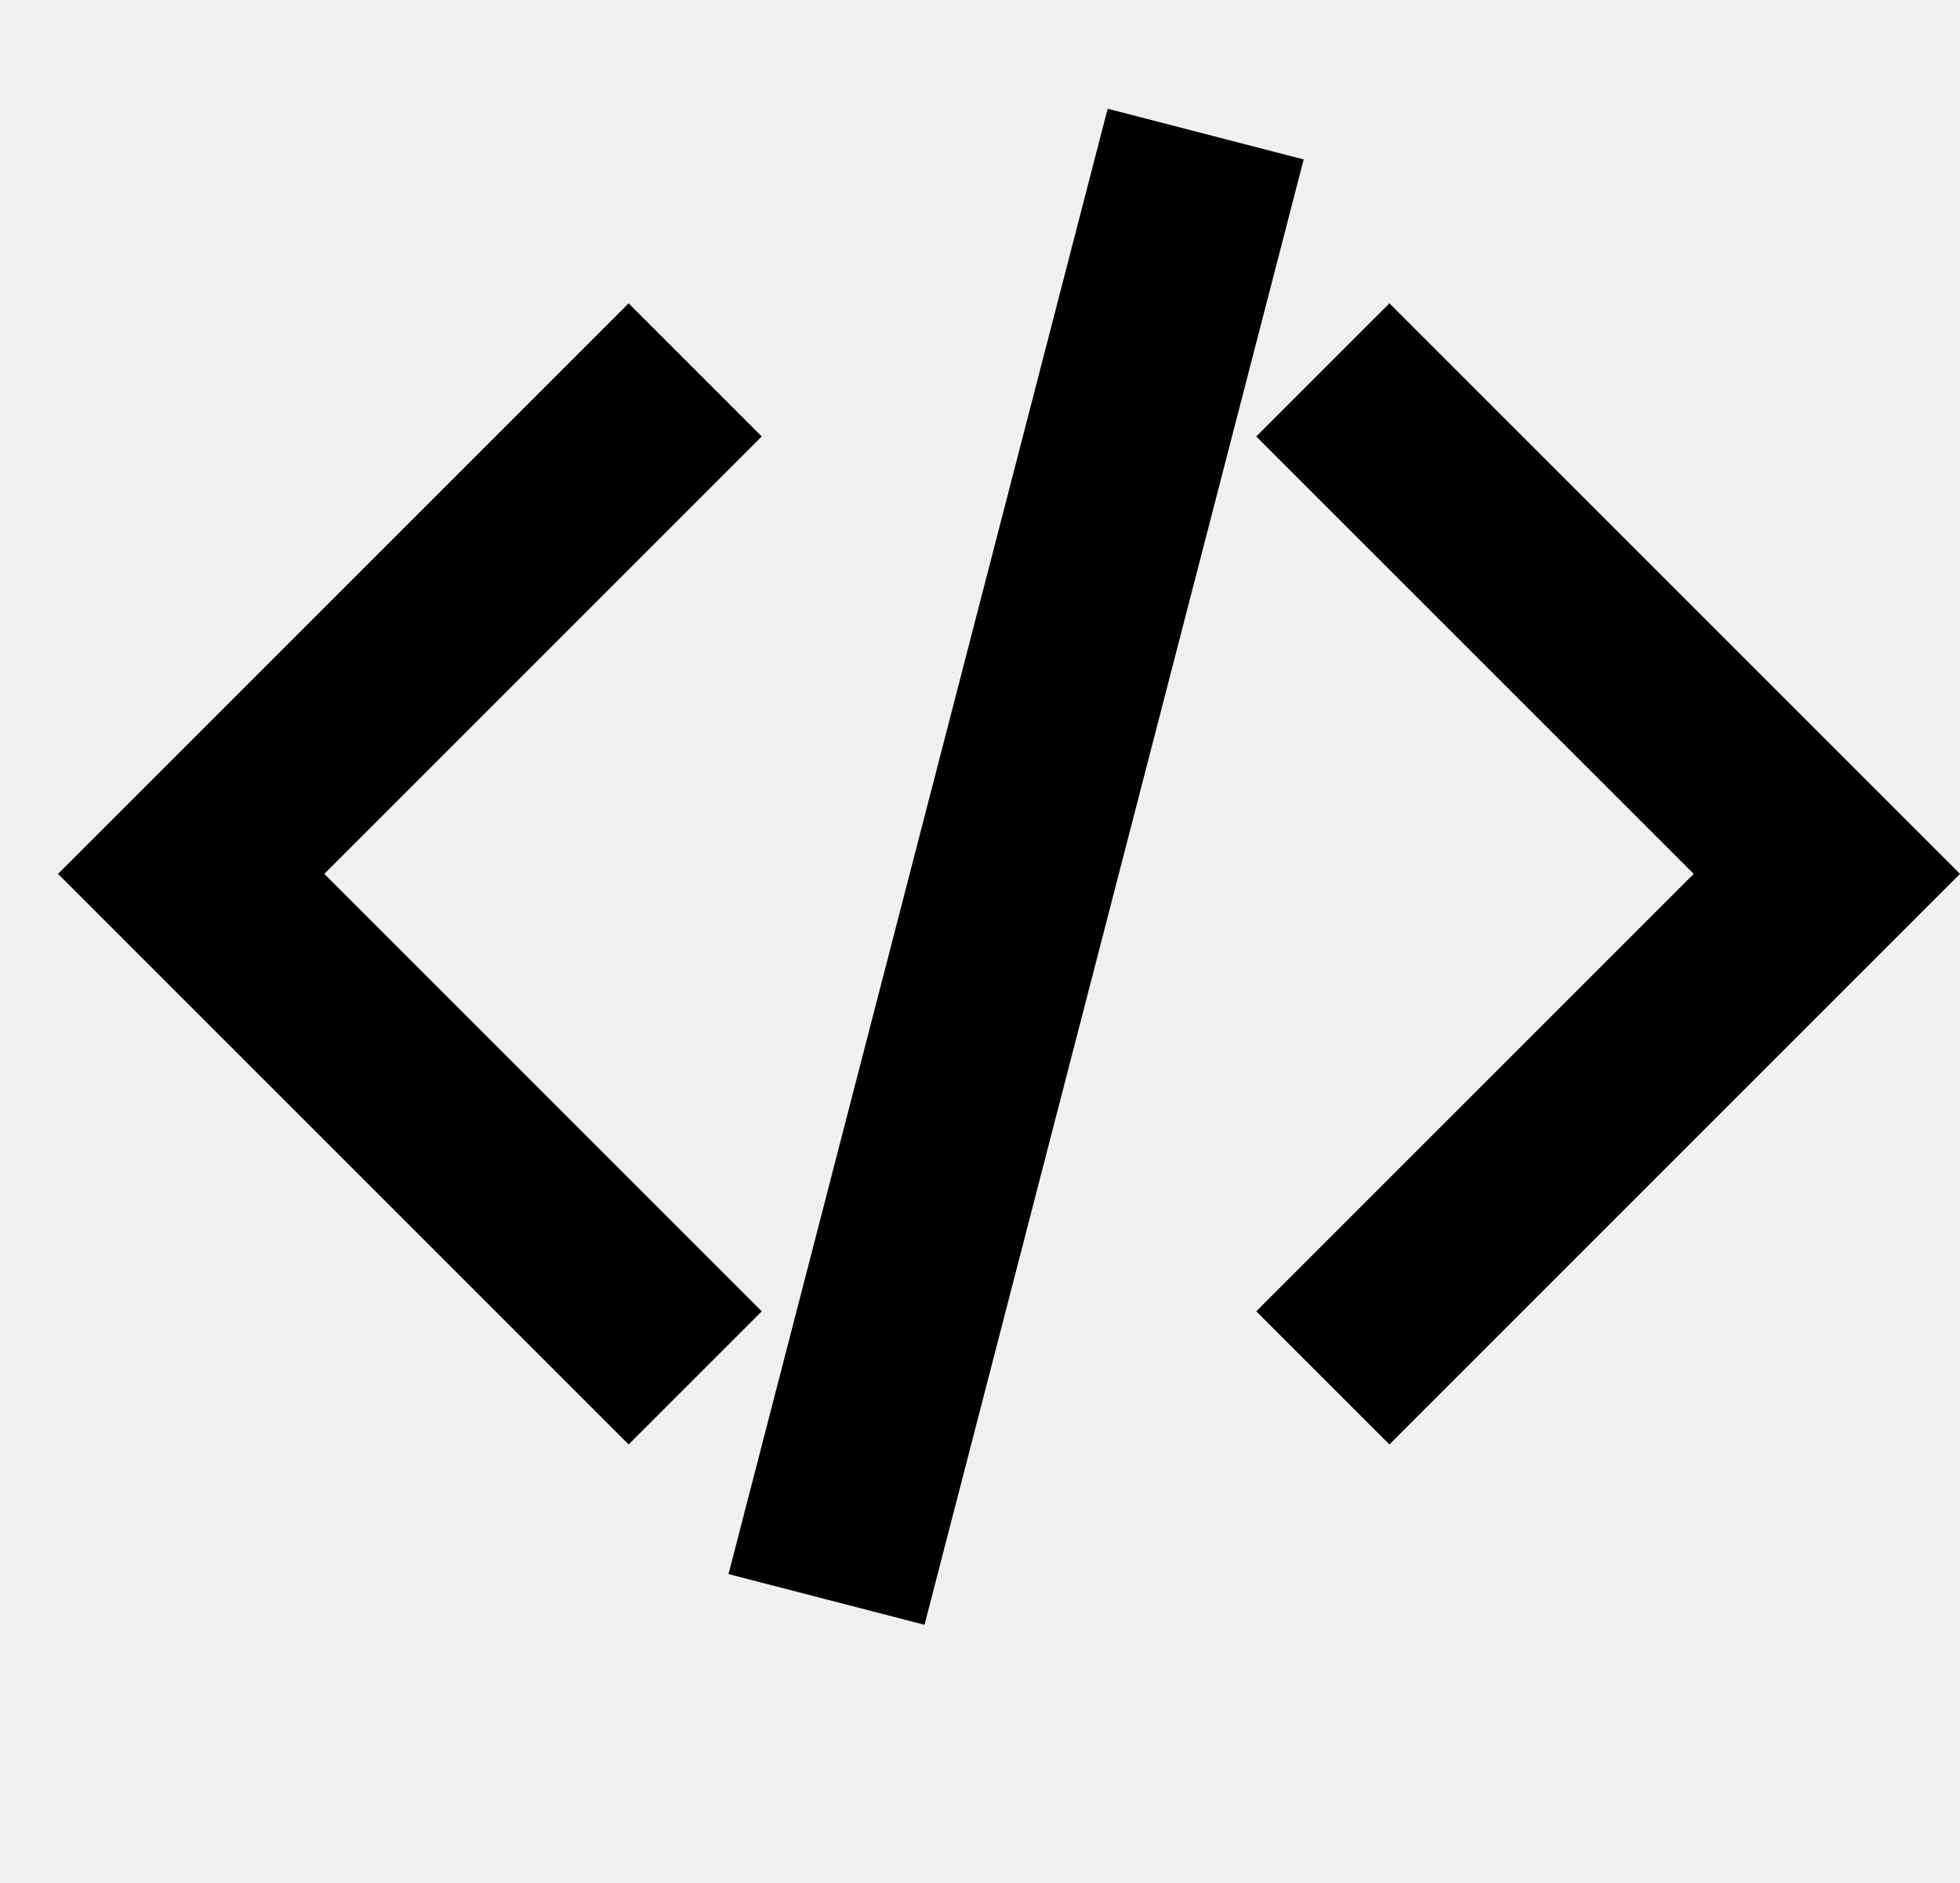
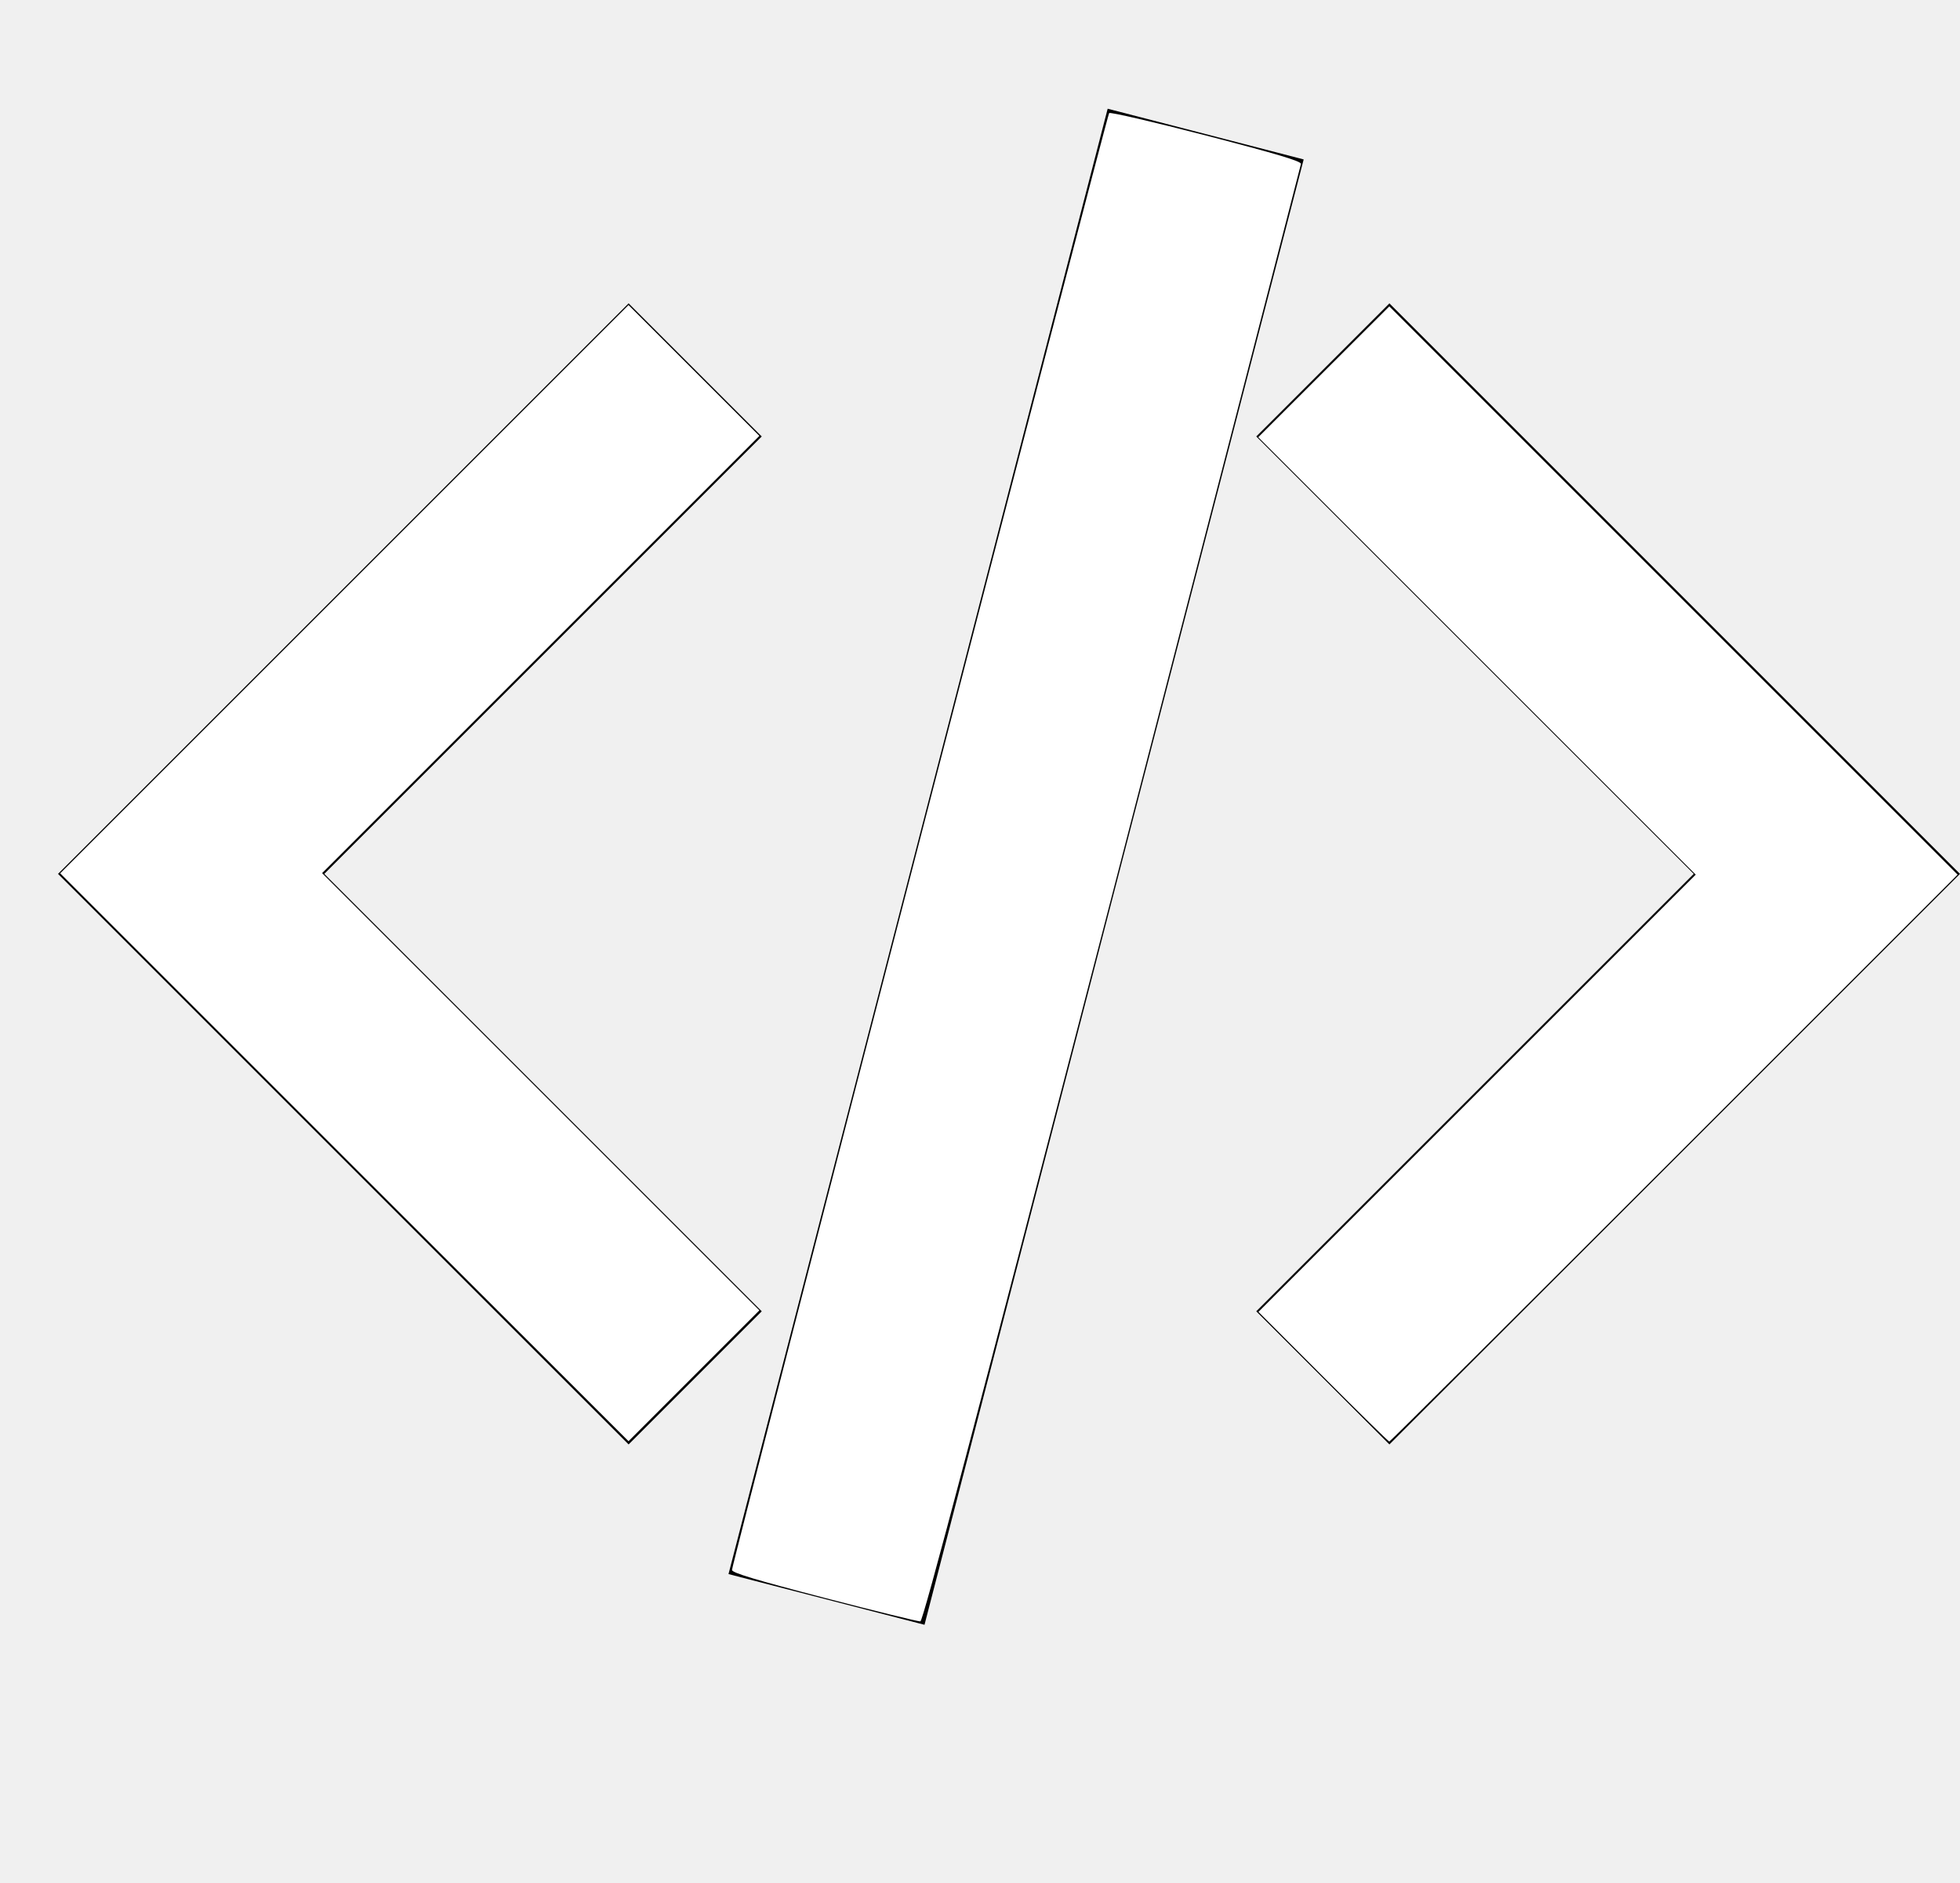
<svg xmlns="http://www.w3.org/2000/svg" viewBox="0 0 20.61 19.8" version="1.1" id="svg6" width="20.61" height="19.8">
  <defs id="defs10" />
  <g fill="#000000" id="g4" transform="translate(-1.39,-2.81)">
    <path d="M9.4 16.6 4.8 12l4.6-4.6L8 6l-6 6 6 6 1.4-1.4zm5.2 0 4.6-4.6-4.6-4.6L16 6l6 6-6 6-1.4-1.4z" id="path3" />
  </g>
  <path style="fill:none;stroke:#000000;stroke-width:2.129;stroke-linecap:butt;stroke-linejoin:miter;stroke-miterlimit:4;stroke-dasharray:none;stroke-opacity:1" d="M 12.678,1.41 8.691,16.82" id="path1087" />
+   <path style="fill:#ffffff;stroke-width:0.055;stroke-linecap:round;stroke-linejoin:round" d="M 3.621,12.172 0.633,9.184 3.621,6.196 6.609,3.208 l 0.688,0.688 0.688,0.688 -2.299,2.299 -2.299,2.299 2.299,2.299 2.299,2.299 -0.688,0.688 -0.688,0.688 z" id="path897" />
+   <path style="fill:#ffffff;stroke-width:0.055;stroke-linecap:round;stroke-linejoin:round" d="M 8.668,16.803 C 7.95,16.616 7.697,16.54 7.697,16.51 7.697,16.448 11.64,1.215 11.663,1.189 c 0.011,-0.012 0.471,0.094 1.022,0.237 0.741,0.192 1,0.27 0.995,0.298 -0.004,0.021 -0.897,3.477 -1.984,7.68 C 10.251,14.984 9.707,17.047 9.678,17.051 9.656,17.053 9.202,16.942 8.668,16.803 Z" id="path936" />
+   <path style="fill:#ffffff;stroke-width:0.055;stroke-linecap:round;stroke-linejoin:round" d="m 13.914,14.478 -0.681,-0.682 2.299,-2.299 2.299,-2.299 -2.3,-2.3 -2.3,-2.3 0.689,-0.688 0.689,-0.688 2.988,2.988 2.988,2.988 -2.981,2.981 c -1.64,1.64 -2.987,2.981 -2.995,2.981 -0.008,0 -0.321,-0.307 -0.695,-0.682 z" id="path975" />
</svg>
